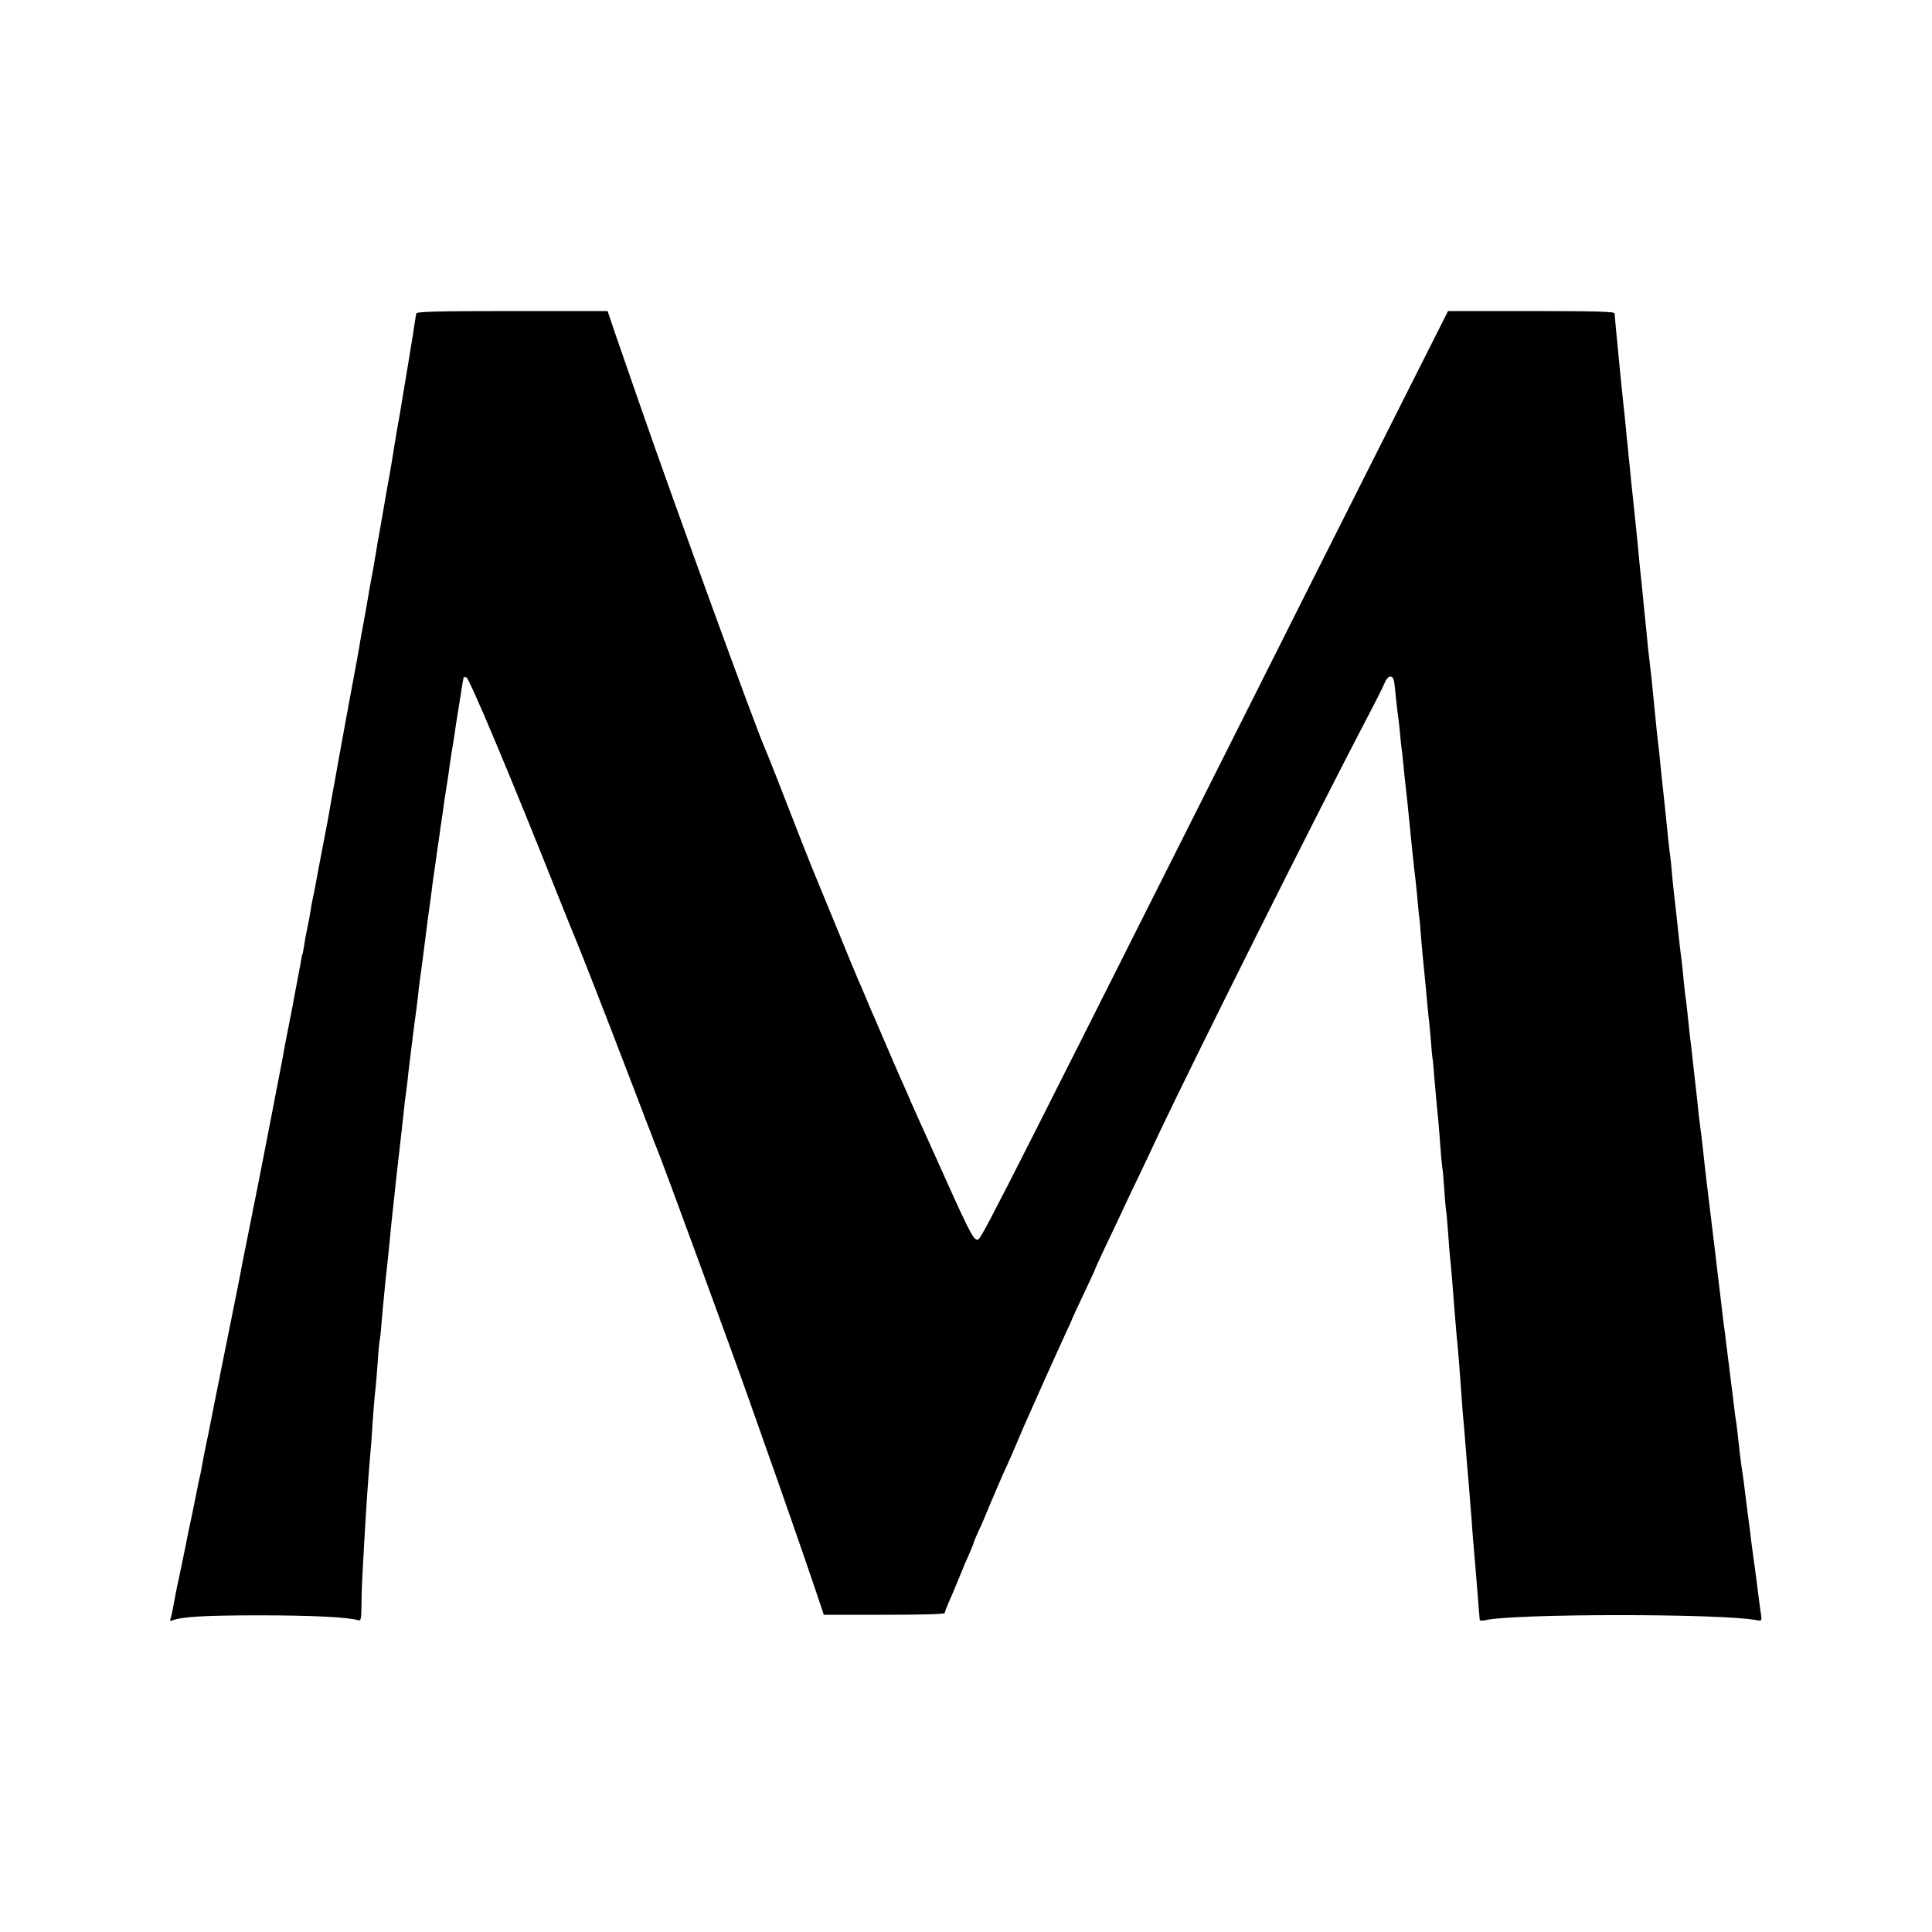
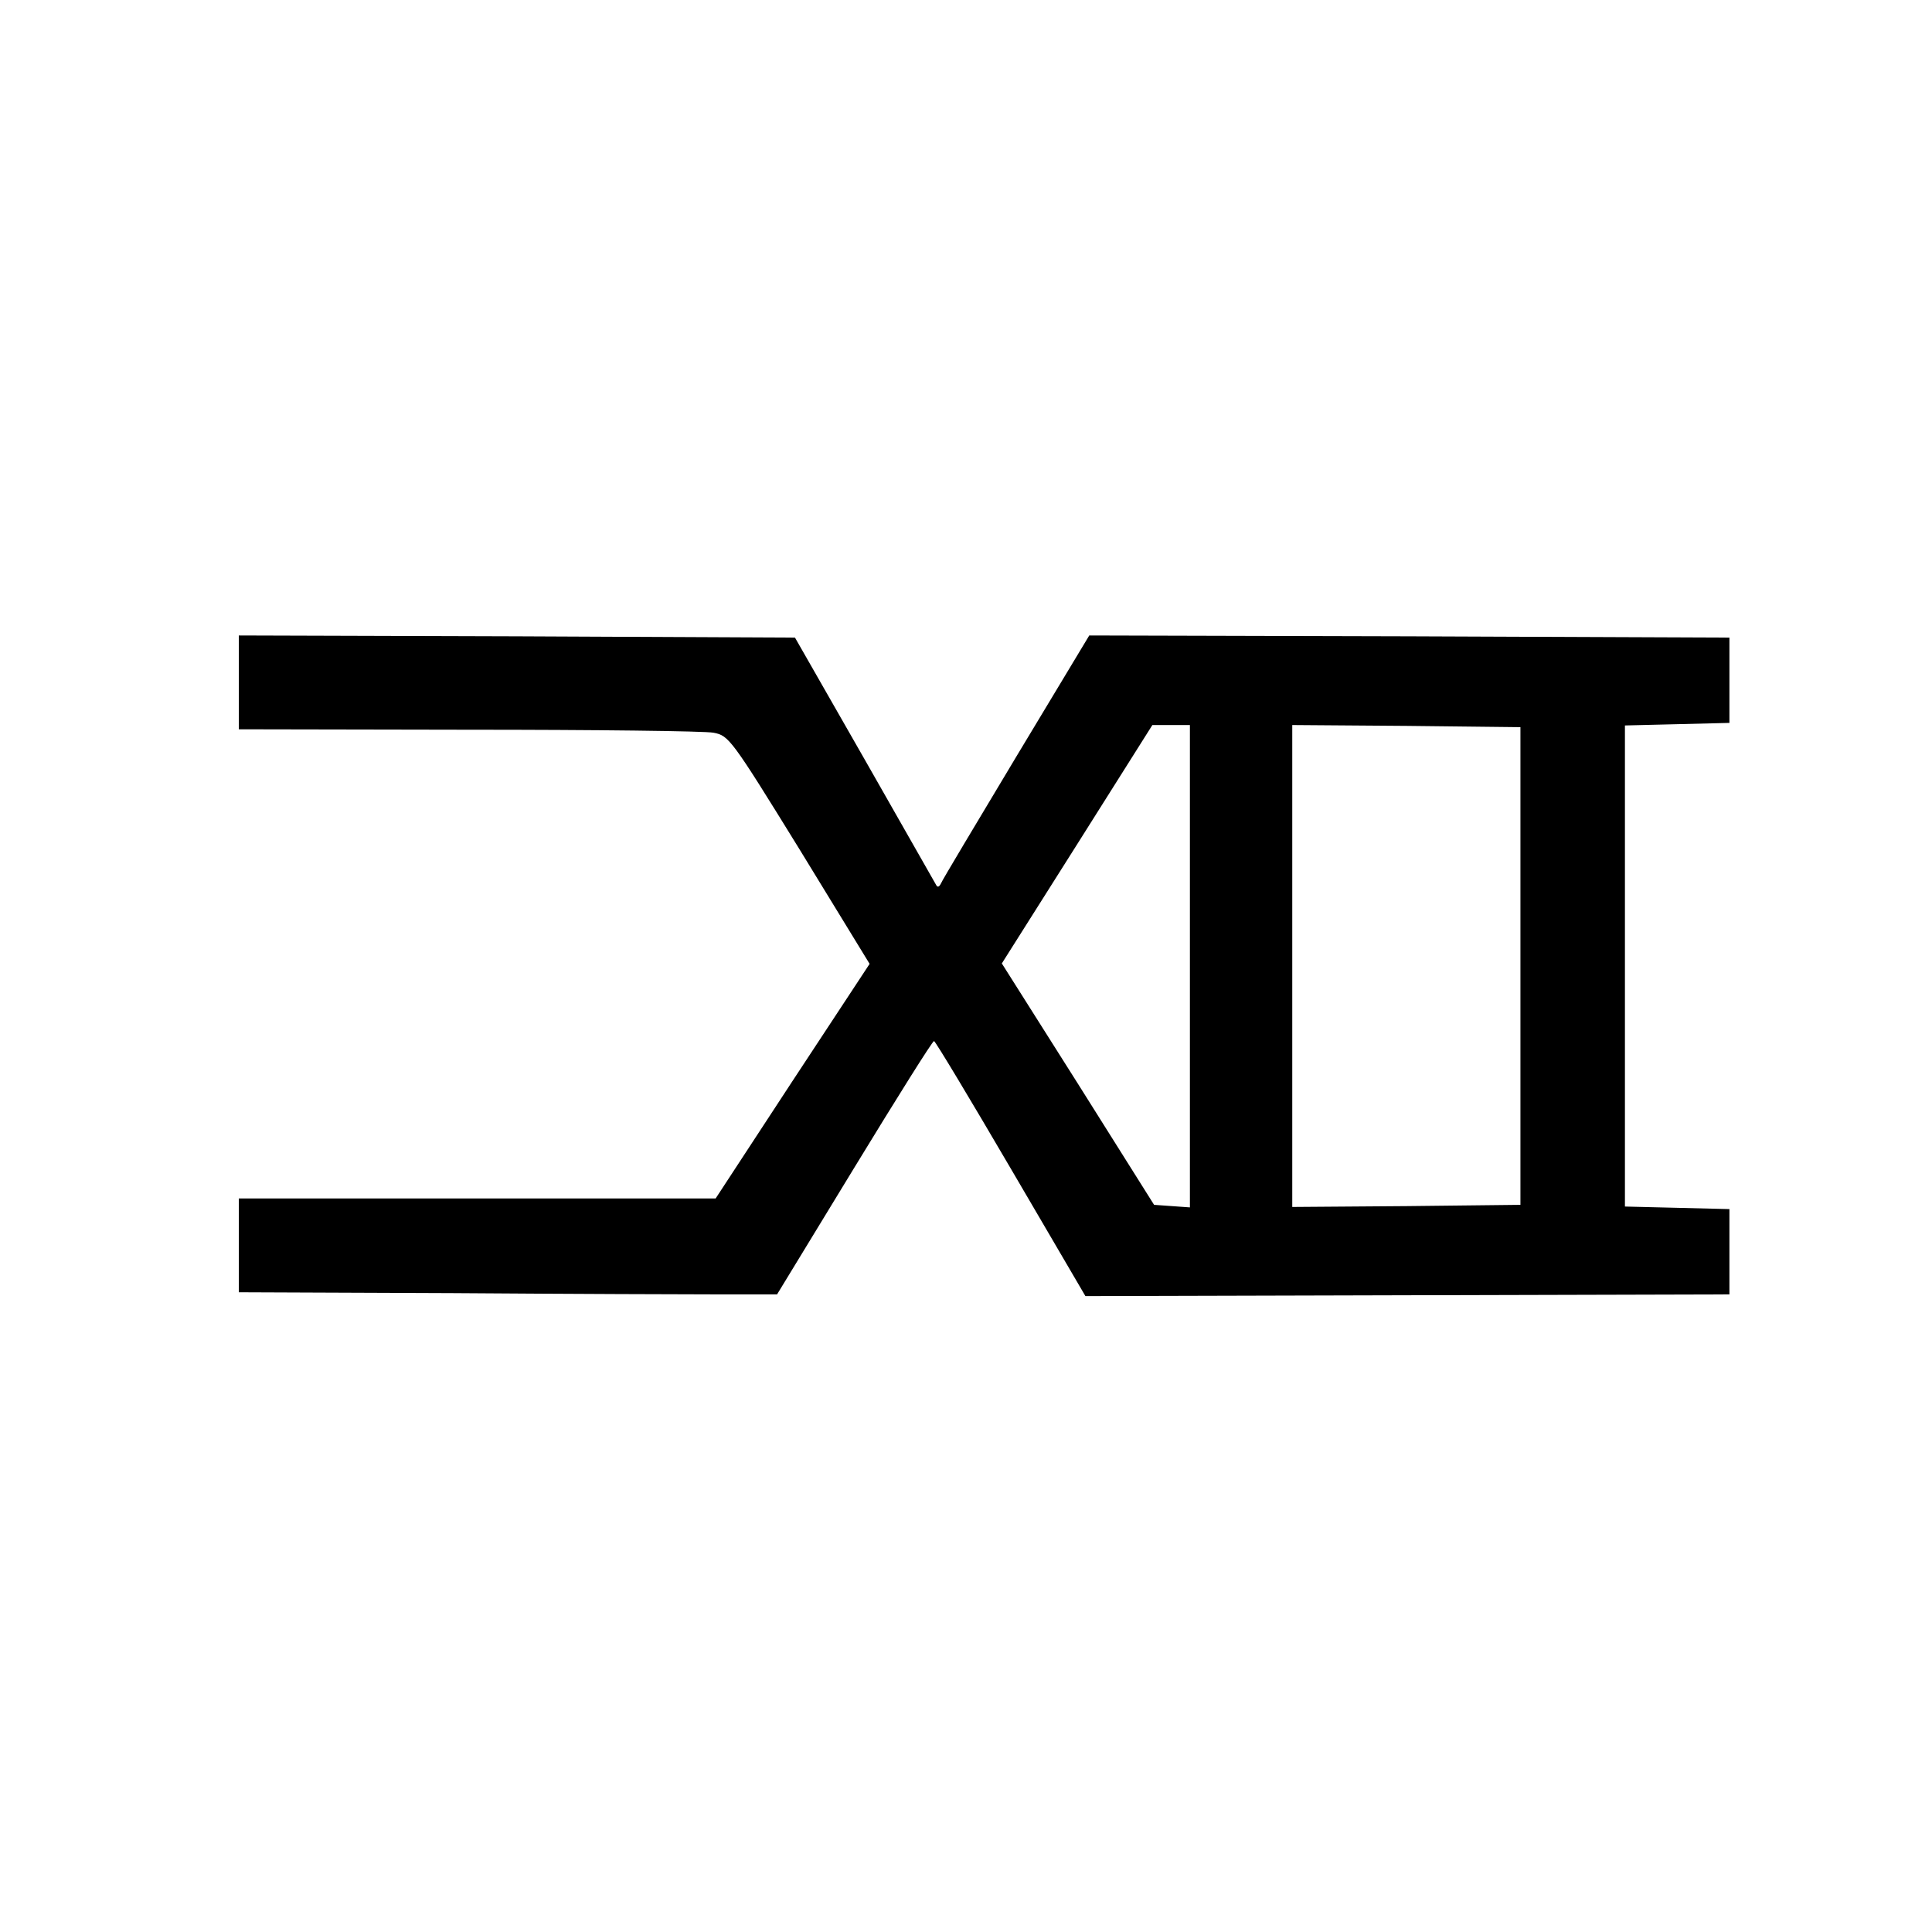
- <svg xmlns="http://www.w3.org/2000/svg" width="1333.333" height="1333.333" preserveAspectRatio="xMidYMid meet" version="1.0" viewBox="0 0 1000 1000">
-   <g fill="#000" stroke="none">
-     <path d="M2155 8378 c-2 -7 -6 -31 -9 -53 -7 -45 -9 -63 -37 -230 -11 -66 -22 -133 -25 -150 -6 -40 -16 -95 -20 -120 -3 -11 -11 -63 -20 -115 -14 -90 -18 -111 -28 -170 -3 -14 -17 -92 -31 -175 -14 -82 -28 -161 -31 -175 -2 -14 -8 -52 -14 -85 -5 -33 -12 -71 -15 -85 -6 -28 -7 -36 -29 -165 -9 -49 -18 -101 -21 -115 -3 -14 -7 -38 -10 -55 -2 -16 -11 -66 -19 -110 -26 -141 -35 -189 -41 -220 -2 -16 -7 -41 -10 -54 -2 -13 -20 -112 -40 -220 -19 -108 -37 -205 -39 -216 -9 -52 -18 -102 -22 -125 -3 -14 -16 -81 -29 -150 -13 -69 -27 -141 -30 -160 -3 -19 -10 -53 -15 -75 -5 -22 -11 -57 -14 -77 -3 -21 -10 -57 -15 -80 -5 -24 -13 -63 -16 -88 -4 -24 -8 -47 -10 -50 -2 -3 -6 -23 -9 -45 -4 -22 -25 -134 -47 -250 -23 -115 -43 -219 -44 -230 -3 -19 -141 -729 -150 -770 -3 -11 -7 -31 -9 -45 -3 -14 -14 -72 -26 -130 -12 -58 -24 -118 -27 -135 -2 -16 -40 -207 -84 -423 -43 -215 -81 -402 -83 -415 -2 -12 -11 -56 -20 -97 -8 -41 -18 -91 -21 -110 -3 -19 -8 -42 -10 -50 -2 -8 -6 -26 -9 -40 -2 -14 -16 -81 -30 -150 -15 -69 -29 -136 -31 -150 -4 -21 -34 -166 -51 -245 -2 -11 -9 -46 -15 -78 -5 -32 -13 -65 -16 -74 -5 -12 -2 -15 10 -10 49 19 170 26 447 26 272 0 459 -9 513 -25 15 -5 17 4 18 78 1 84 2 107 13 303 13 226 19 315 31 460 4 39 8 95 10 125 5 87 15 212 20 245 2 17 6 73 10 125 3 52 8 102 10 110 2 8 7 51 10 95 4 44 8 94 10 110 6 67 16 162 20 195 2 19 7 67 11 105 4 39 8 81 9 95 5 45 25 234 30 278 3 23 7 62 10 87 3 25 7 64 10 88 8 72 16 140 20 182 3 22 7 56 10 75 2 19 7 55 9 80 6 53 34 280 42 331 2 20 7 59 10 85 2 27 7 60 9 74 2 14 14 99 25 190 11 91 23 176 25 190 2 14 7 48 10 75 3 28 8 61 10 75 2 14 7 45 10 70 3 25 8 56 10 70 2 14 7 45 10 70 3 25 8 56 10 70 2 14 7 45 10 70 3 25 10 70 15 100 5 30 12 75 15 100 3 25 10 70 15 100 5 30 12 73 15 95 3 23 7 50 9 60 2 11 9 56 16 100 7 44 14 87 15 95 2 8 4 18 4 22 1 4 7 5 15 2 16 -6 235 -527 480 -1144 43 -107 82 -204 87 -215 15 -34 174 -441 244 -625 37 -96 78 -203 91 -237 13 -35 35 -93 50 -130 14 -38 29 -77 34 -88 23 -52 400 -1081 477 -1300 19 -55 60 -170 90 -255 69 -193 190 -541 251 -721 l46 -137 313 0 c187 0 313 3 313 9 0 5 9 28 19 52 11 23 36 83 56 132 20 50 45 109 56 132 10 24 19 45 19 49 0 3 11 29 24 57 14 29 41 92 61 142 21 49 48 112 60 140 45 98 63 141 89 202 14 35 37 86 50 115 13 29 52 116 86 193 35 77 80 178 101 223 22 46 39 85 39 87 0 1 27 60 60 129 33 70 60 128 60 131 0 2 22 50 49 107 27 56 67 141 89 188 22 47 64 137 95 200 30 63 75 158 99 210 211 443 824 1668 1077 2150 39 74 78 152 87 173 10 24 22 37 32 35 16 -3 18 -10 27 -108 4 -36 8 -76 11 -90 2 -14 6 -54 10 -90 3 -36 7 -75 9 -88 2 -13 7 -53 10 -90 3 -37 8 -80 10 -97 2 -16 6 -57 10 -90 3 -33 8 -78 10 -100 2 -22 9 -89 15 -150 6 -60 13 -121 15 -135 2 -14 6 -56 10 -95 3 -38 8 -86 10 -105 3 -19 7 -62 9 -95 3 -33 7 -85 10 -115 8 -75 13 -133 21 -215 3 -38 8 -86 10 -105 3 -19 7 -70 11 -113 3 -43 7 -87 9 -97 2 -10 6 -54 9 -97 6 -70 13 -149 22 -238 1 -16 6 -68 9 -115 3 -47 8 -97 10 -111 3 -14 7 -63 10 -109 3 -46 7 -95 9 -109 3 -14 7 -66 11 -116 3 -49 8 -108 10 -130 3 -22 7 -69 10 -105 12 -156 15 -189 20 -250 3 -36 7 -85 10 -110 4 -41 8 -94 21 -270 2 -36 6 -87 9 -115 3 -27 7 -81 10 -120 7 -92 13 -154 20 -240 3 -38 7 -95 10 -125 4 -65 14 -187 20 -250 2 -25 7 -85 11 -135 7 -89 11 -142 13 -159 1 -4 11 -6 24 -3 142 36 1234 36 1409 1 25 -5 27 -3 24 23 -3 15 -14 100 -25 188 -12 88 -24 178 -27 200 -2 22 -7 56 -9 75 -3 19 -7 53 -10 75 -5 41 -11 88 -20 160 -3 22 -8 56 -11 75 -7 49 -12 96 -19 160 -3 30 -8 66 -10 80 -3 14 -7 48 -10 75 -3 28 -8 64 -10 80 -2 17 -7 53 -10 80 -3 28 -8 64 -10 80 -2 17 -7 53 -10 80 -3 28 -8 64 -10 80 -3 17 -7 53 -10 80 -3 28 -10 84 -15 125 -5 41 -12 98 -15 125 -3 28 -7 66 -10 85 -2 19 -11 94 -20 165 -9 72 -18 146 -20 165 -2 19 -7 58 -10 85 -14 133 -27 235 -30 255 -1 8 -6 47 -9 85 -4 39 -10 90 -13 115 -3 25 -6 56 -8 70 -2 25 -13 117 -20 175 -2 17 -6 59 -10 95 -4 36 -8 76 -11 90 -2 14 -6 54 -10 90 -3 36 -7 76 -9 90 -4 29 -15 120 -20 170 -3 34 -13 121 -21 190 -2 19 -7 64 -10 100 -3 36 -7 76 -9 90 -5 30 -11 92 -25 230 -6 58 -13 121 -15 140 -2 19 -7 62 -10 95 -3 33 -7 74 -9 90 -5 35 -15 130 -21 195 -16 167 -17 174 -29 275 -3 22 -8 69 -11 105 -4 36 -8 81 -10 100 -2 19 -7 64 -10 100 -3 36 -8 81 -10 100 -2 19 -7 62 -10 95 -6 67 -10 111 -29 290 -13 118 -17 164 -21 205 -3 25 -7 65 -9 90 -3 25 -8 74 -11 110 -4 36 -8 83 -11 105 -12 110 -46 462 -47 483 0 9 -93 12 -431 12 l-431 0 -321 -637 c-177 -351 -559 -1110 -849 -1688 -1282 -2550 -1248 -2482 -1268 -2481 -21 1 -46 52 -229 461 -27 61 -59 130 -70 155 -11 25 -28 63 -38 85 -9 22 -26 60 -37 85 -11 25 -49 110 -83 190 -34 80 -68 159 -75 175 -8 17 -28 64 -45 105 -17 41 -38 89 -45 105 -7 17 -55 131 -105 255 -51 124 -98 239 -105 255 -16 36 -125 313 -201 510 -30 77 -59 149 -64 160 -41 88 -468 1261 -648 1780 -50 143 -108 311 -129 372 l-38 113 -493 0 c-385 0 -494 -3 -497 -12z" transform="translate(0,1000) scale(0.1,-0.1)" />
+ <svg xmlns="http://www.w3.org/2000/svg" version="1.0" width="453pt" height="453pt" viewBox="0 0 453 453" preserveAspectRatio="xMidYMid meet">
+   <g transform="translate(0,453) scale(0.1,-0.1)" fill="#000000" stroke="none">
+     <path d="M560 2930 l0 -110 538 -1 c295 0 554 -3 575 -7 36 -7 41 -13 202 -274 l164 -268 -181 -275 -180 -275 -559 0 -559 0 0 -110 0 -110 500 -2 c275 -2 559 -3 631 -3 l131 0 181 297 c100 164 184 298 187 297 3 0 84 -135 180 -299 l175 -299 755 2 755 2 0 100 0 100 -122 3 -123 3 0 564 0 564 123 3 122 3 0 100 0 100 -750 3 -751 2 -171 -284 c-94 -157 -174 -290 -177 -298 -4 -8 -8 -9 -11 -3 -3 6 -79 138 -168 295 l-163 285 -652 3 -652 2 0 -110z m2230 -666 l0 -565 -42 3 -42 3 -178 283 -179 283 177 280 176 279 44 0 44 0 0 -566z m775 1 l0 -560 -267 -3 -268 -2 0 565 0 565 268 -2 267 -3 0 -560z" />
  </g>
</svg>
